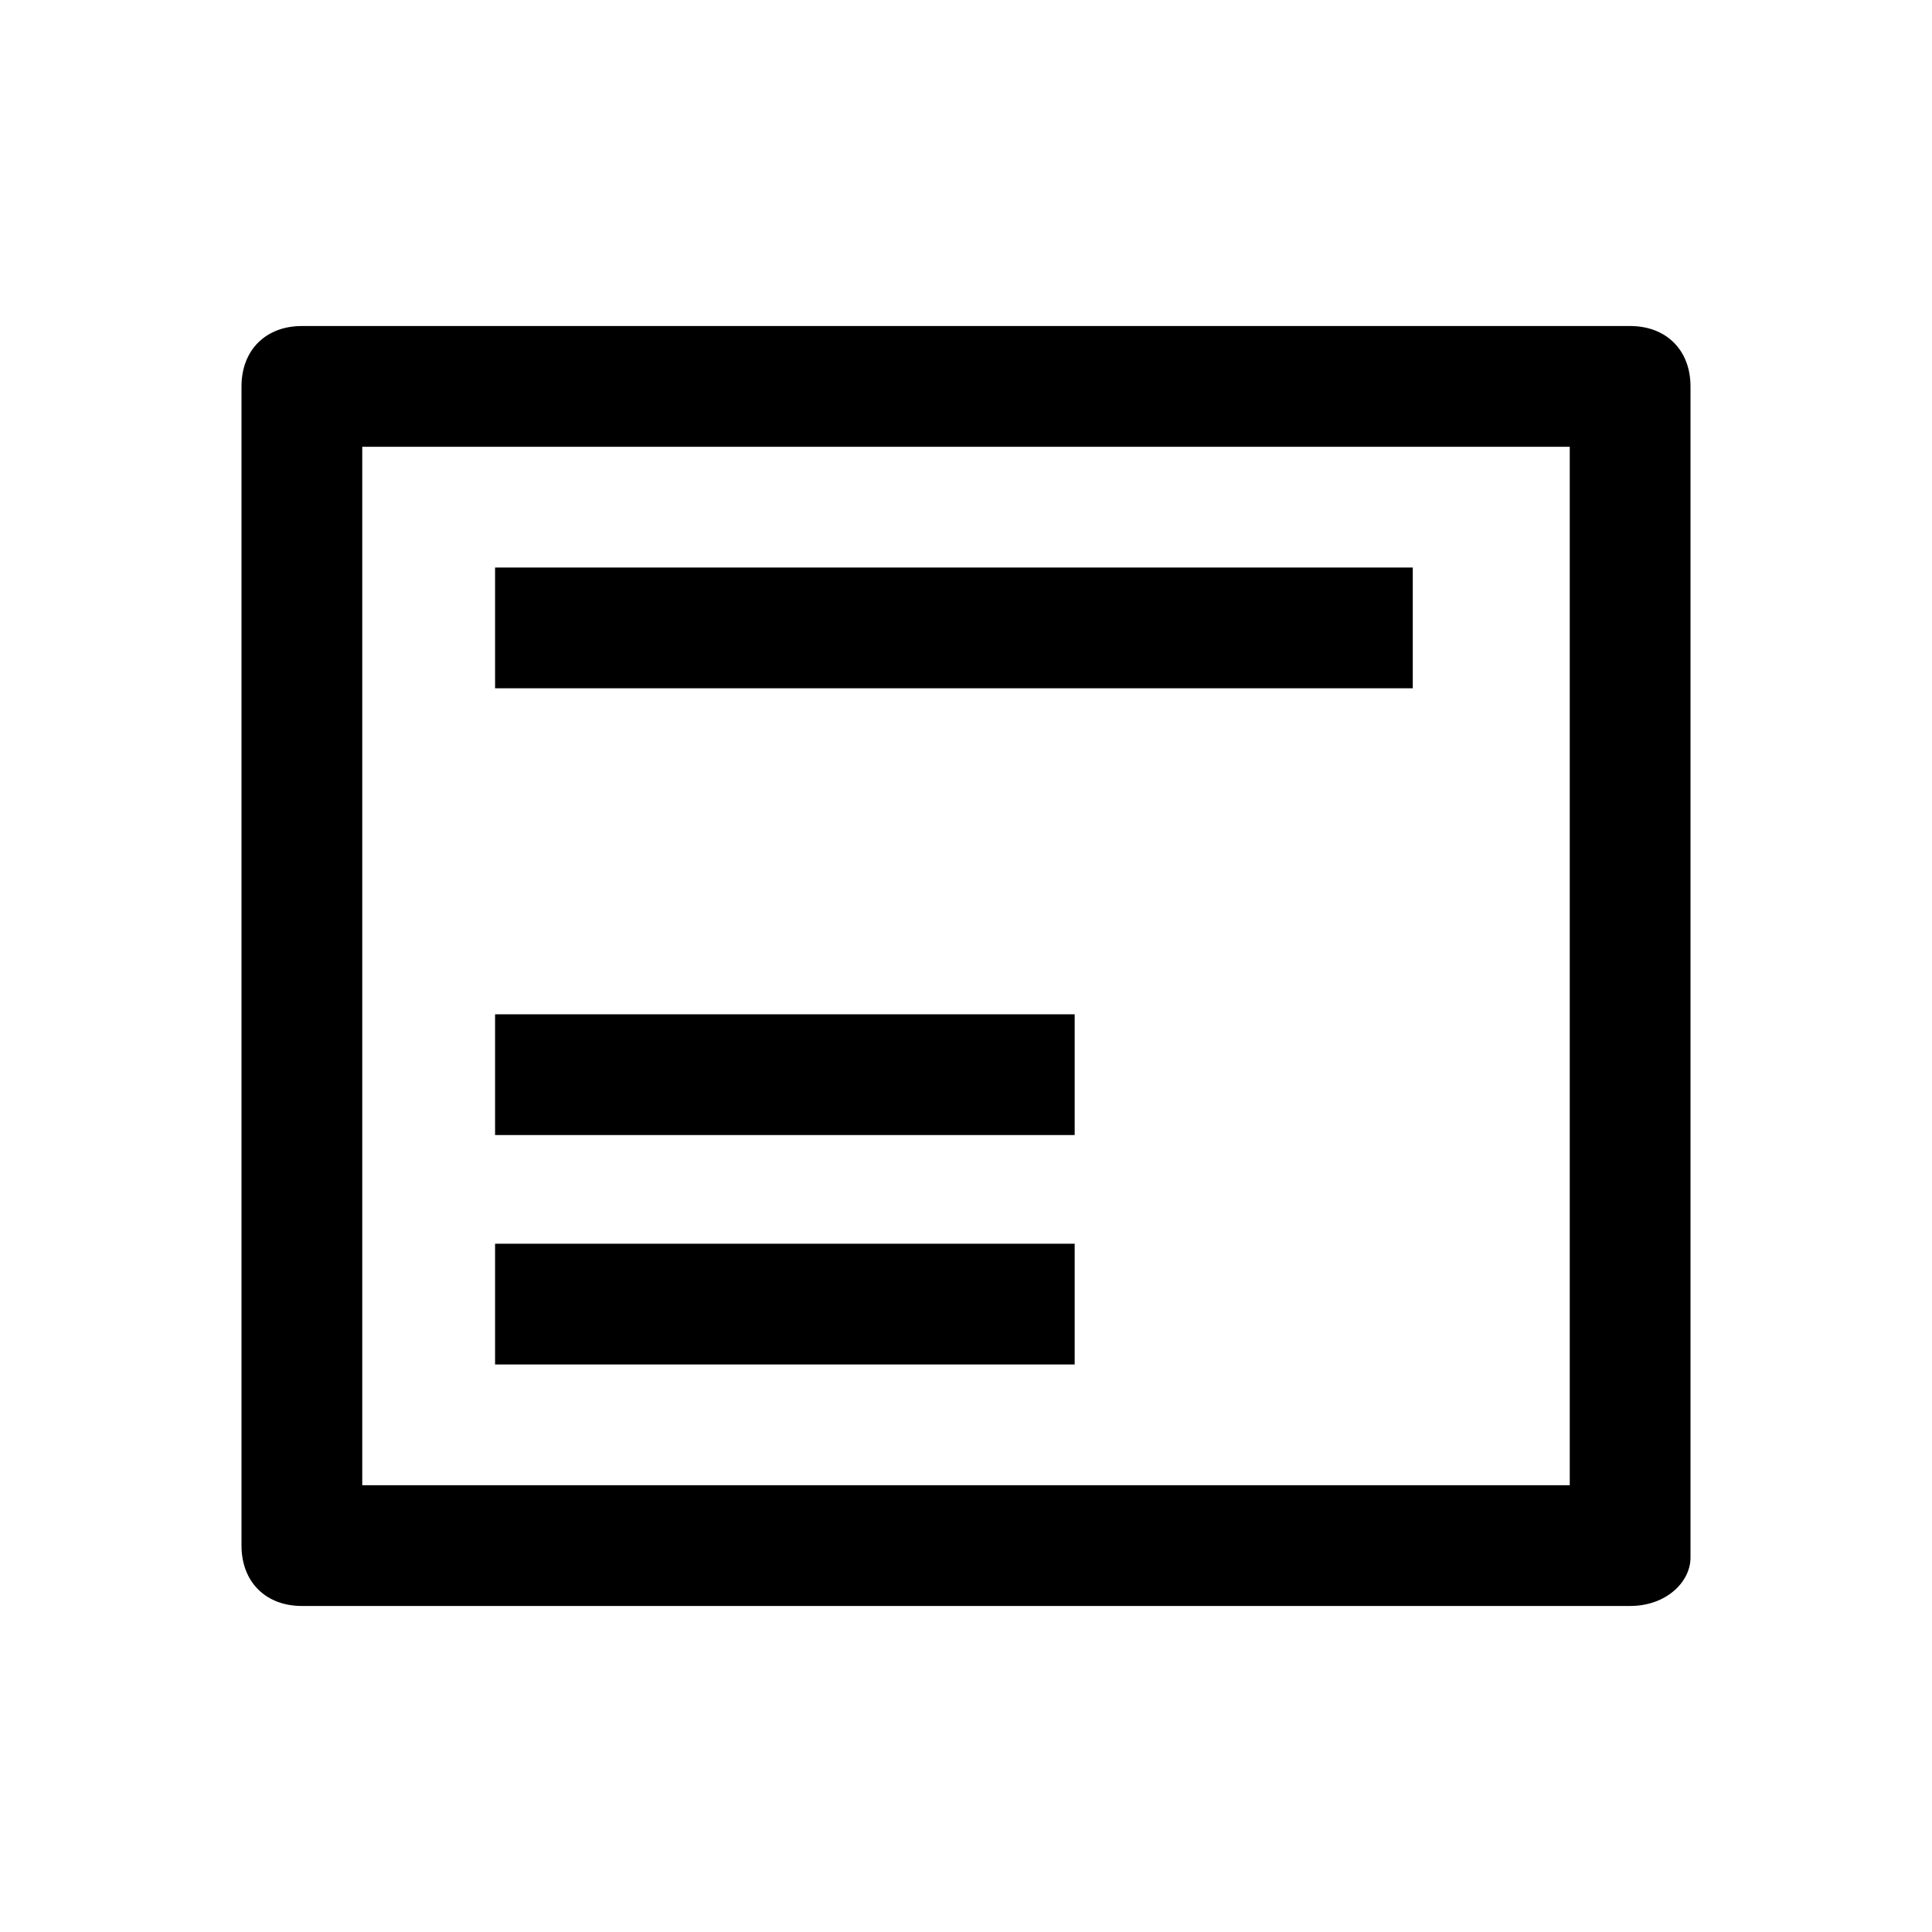
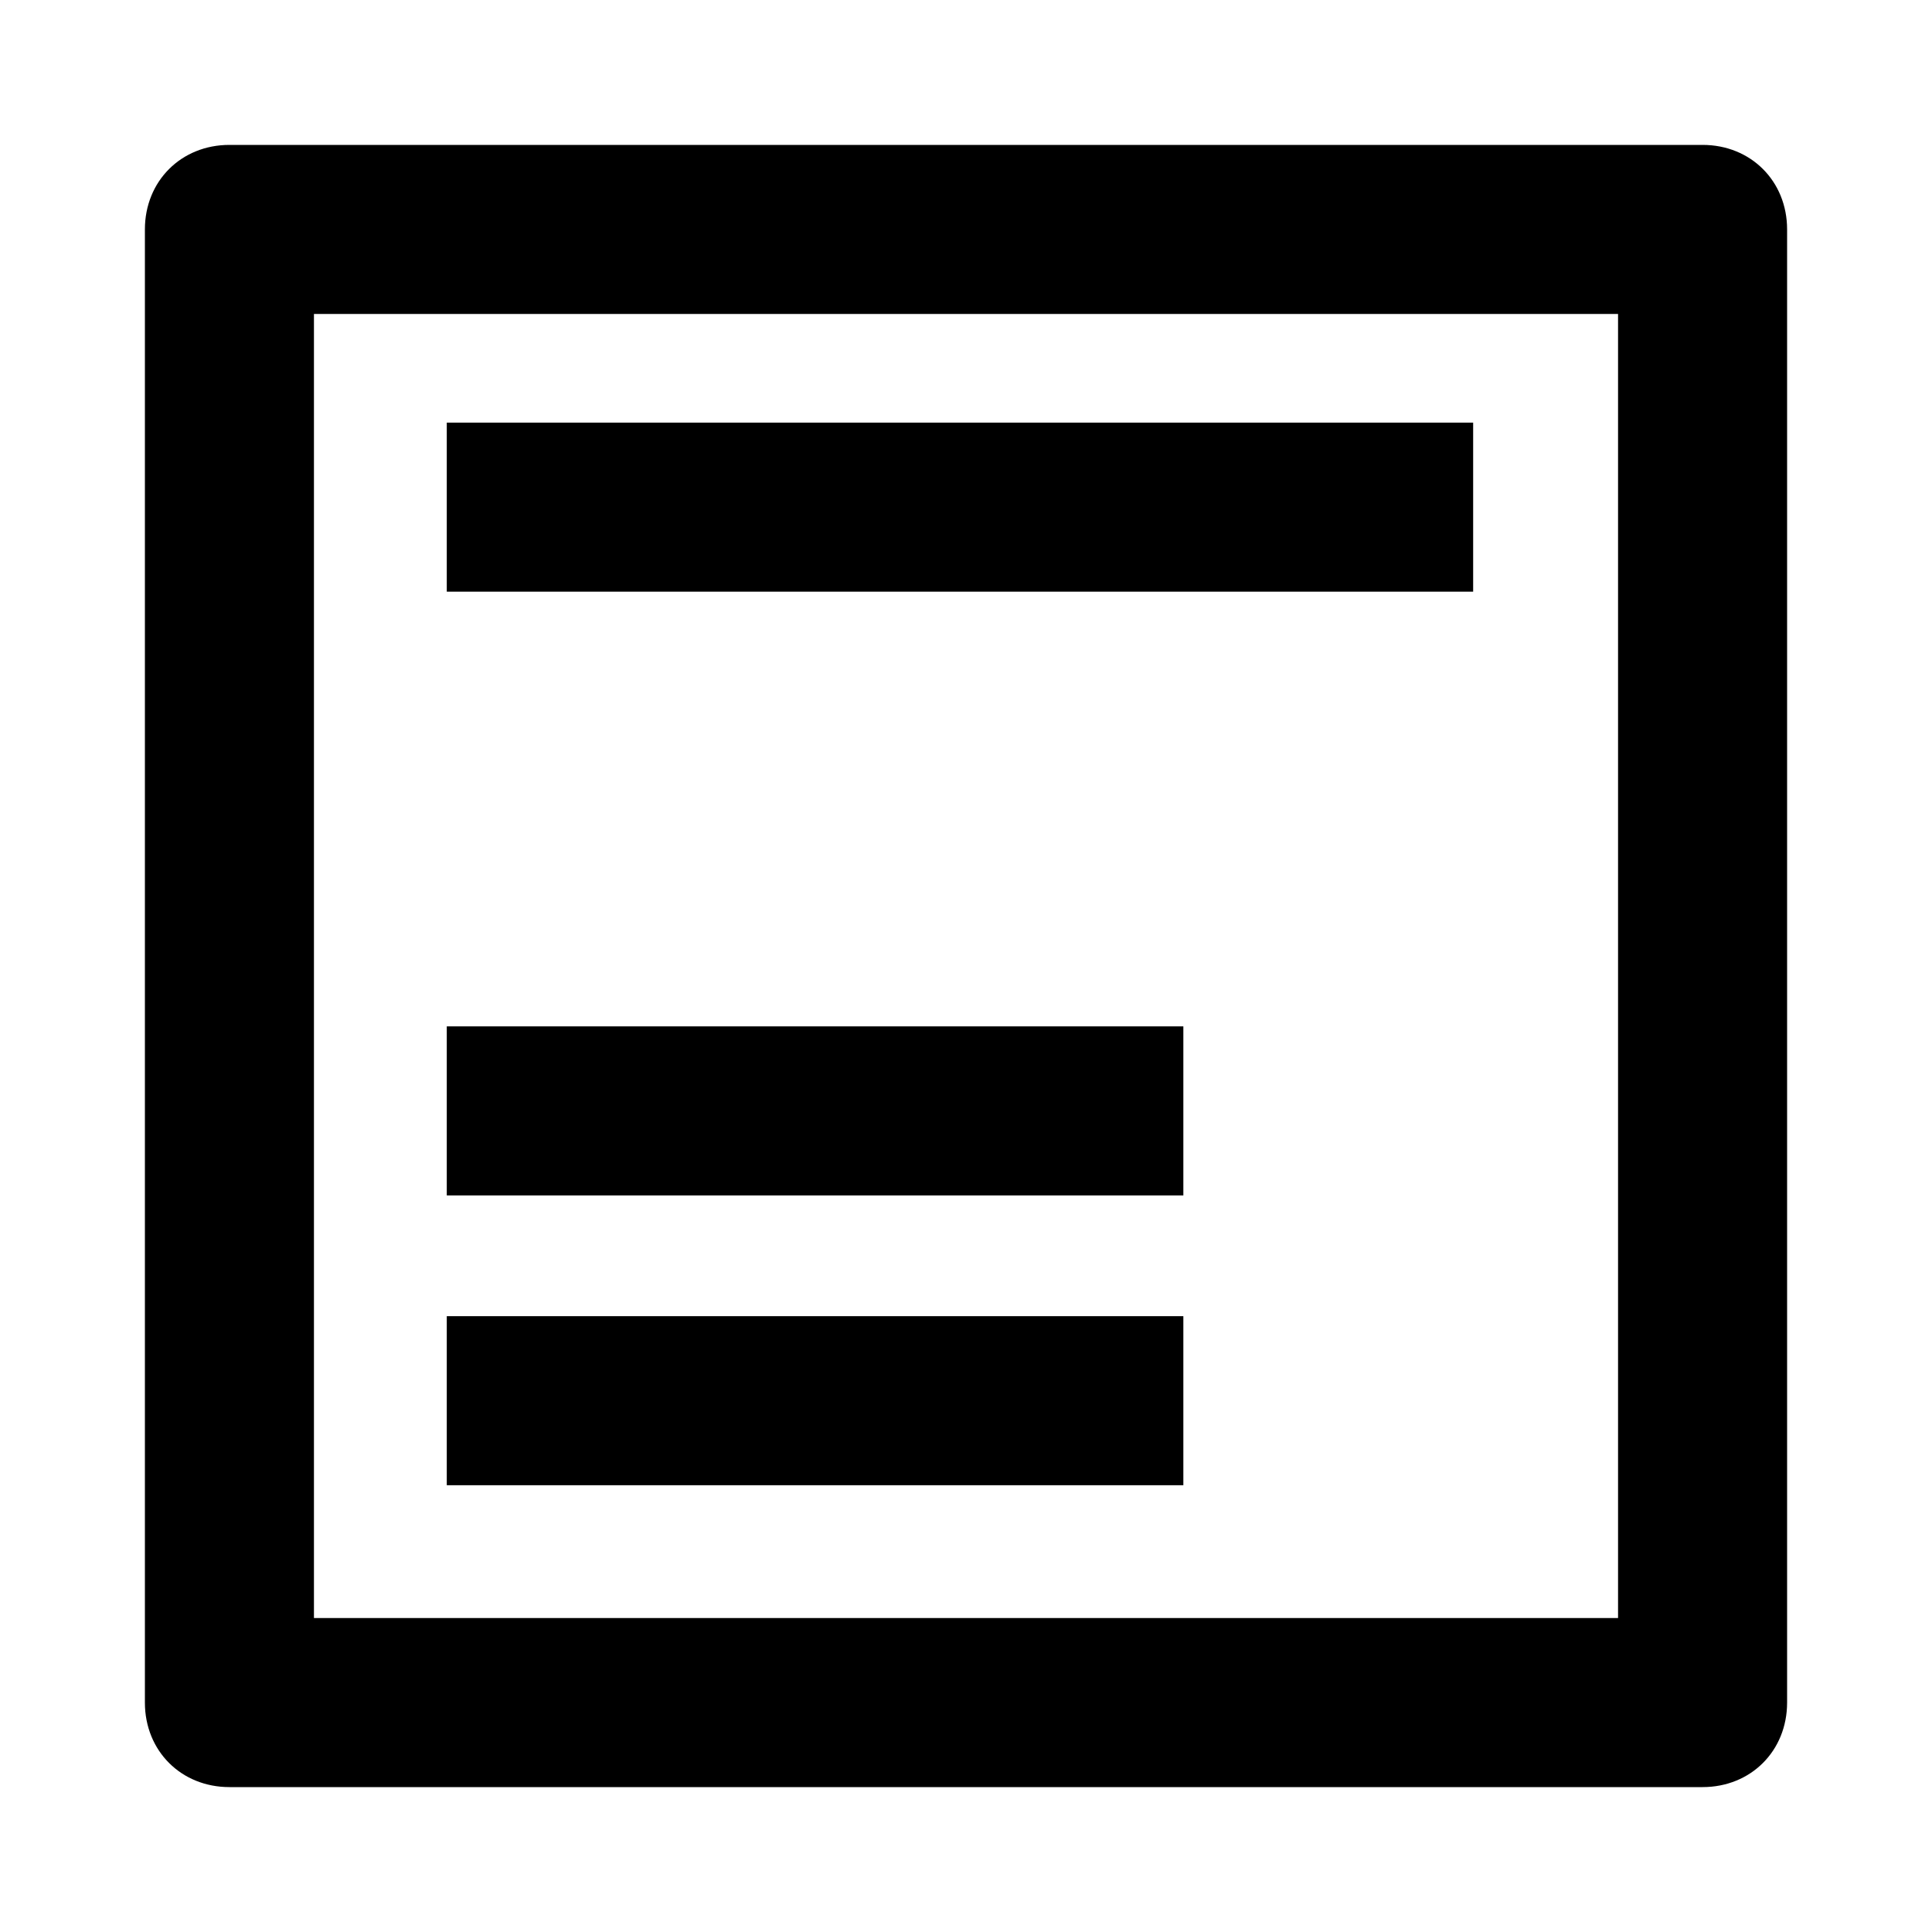
<svg xmlns="http://www.w3.org/2000/svg" version="1.1" id="Layer_1" x="0px" y="0px" viewBox="0 0 16 16" style="enable-background:new 0 0 16 16;" xml:space="preserve">
  <g>
-     <path d="M13.5,13.3h-11c-0.3,0-0.5-0.2-0.5-0.5V3.2c0-0.3,0.2-0.5,0.5-0.5h11c0.3,0,0.5,0.2,0.5,0.5v9.7   C14,13.1,13.8,13.3,13.5,13.3z M3,12.3h10V3.7H3V12.3z" />
+     <path d="M14.1,14.8H1.9c-0.4,0-0.7-0.3-0.7-0.7V1.9c0-0.4,0.3-0.7,0.7-0.7h12.2c0.4,0,0.7,0.3,0.7,0.7v12.2   C14.8,14.5,14.5,14.8,14.1,14.8z M2.6,13.4h10.8V2.6H2.6V13.4z" />
  </g>
  <g>
-     <rect x="4.1" y="4.7" width="7.6" height="1" />
+     <rect x="3.7" y="3.5" width="8.5" height="1.4" />
  </g>
  <g>
-     <rect x="4.1" y="8.4" width="4.8" height="1" />
+     <rect x="3.7" y="8.5" width="6.1" height="1.4" />
  </g>
  <g>
-     <rect x="4.1" y="10.3" width="4.8" height="1" />
+     <rect x="3.7" y="10.9" width="6.1" height="1.4" />
  </g>
</svg>
